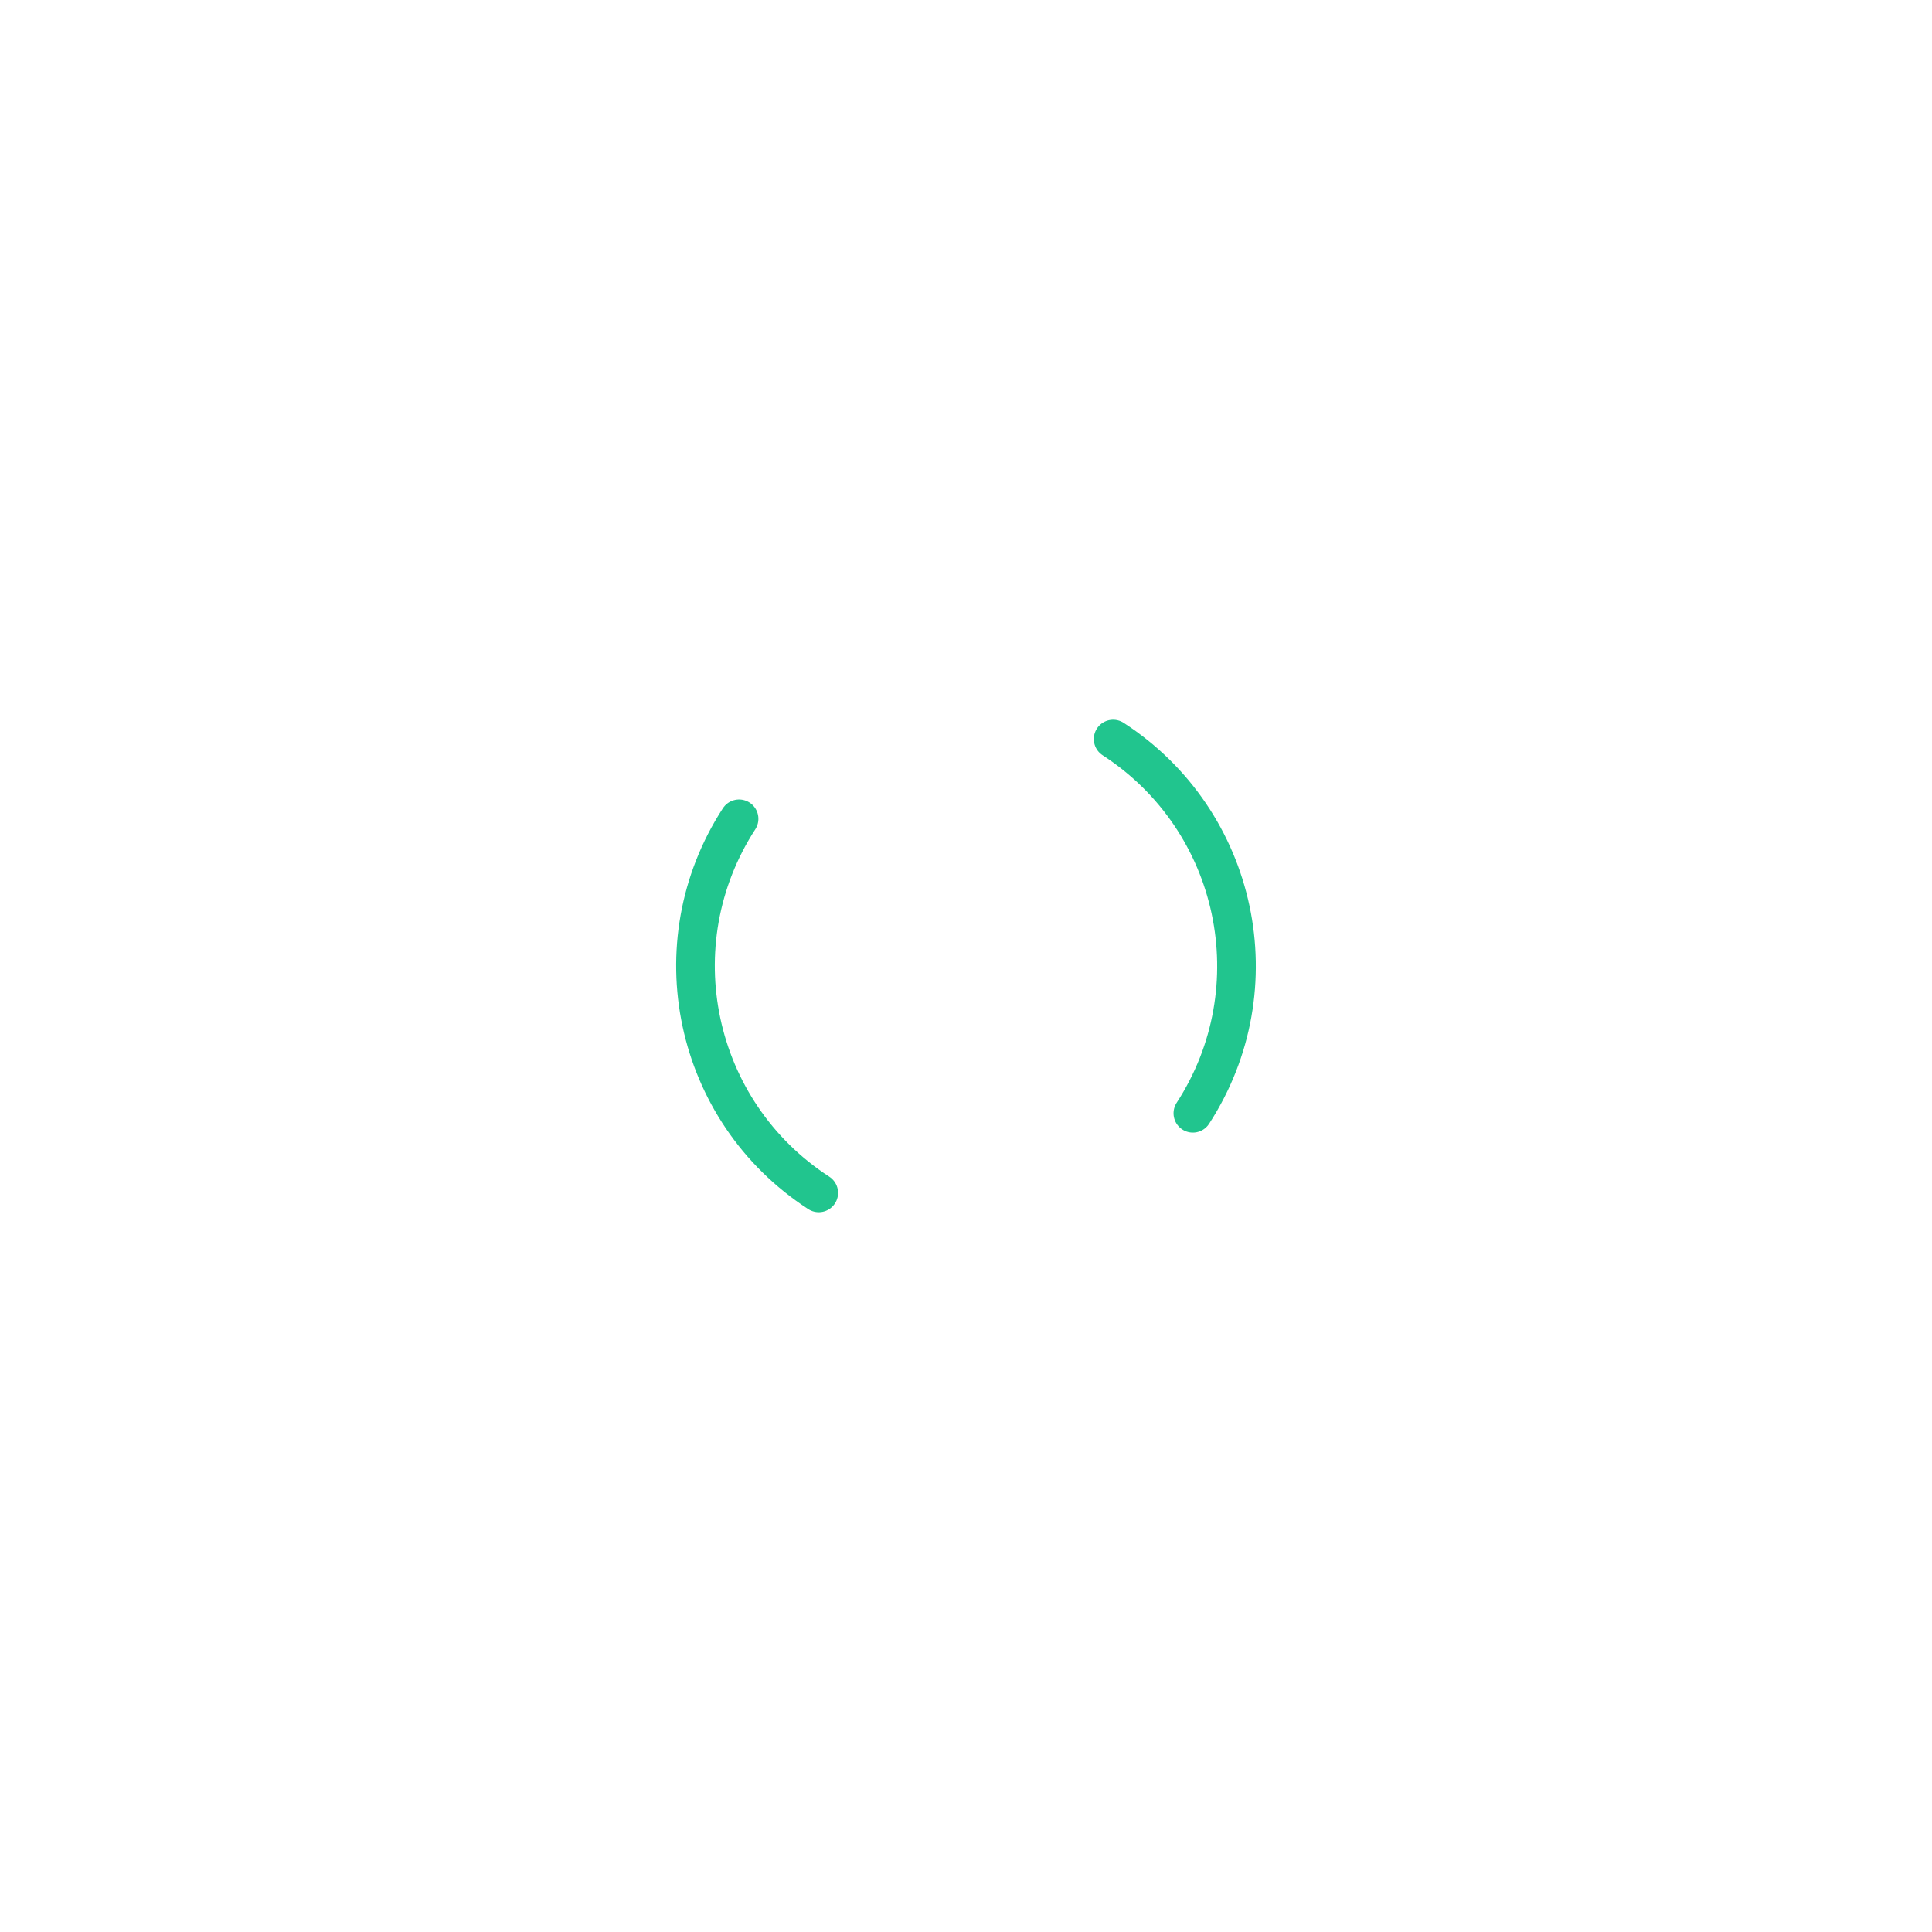
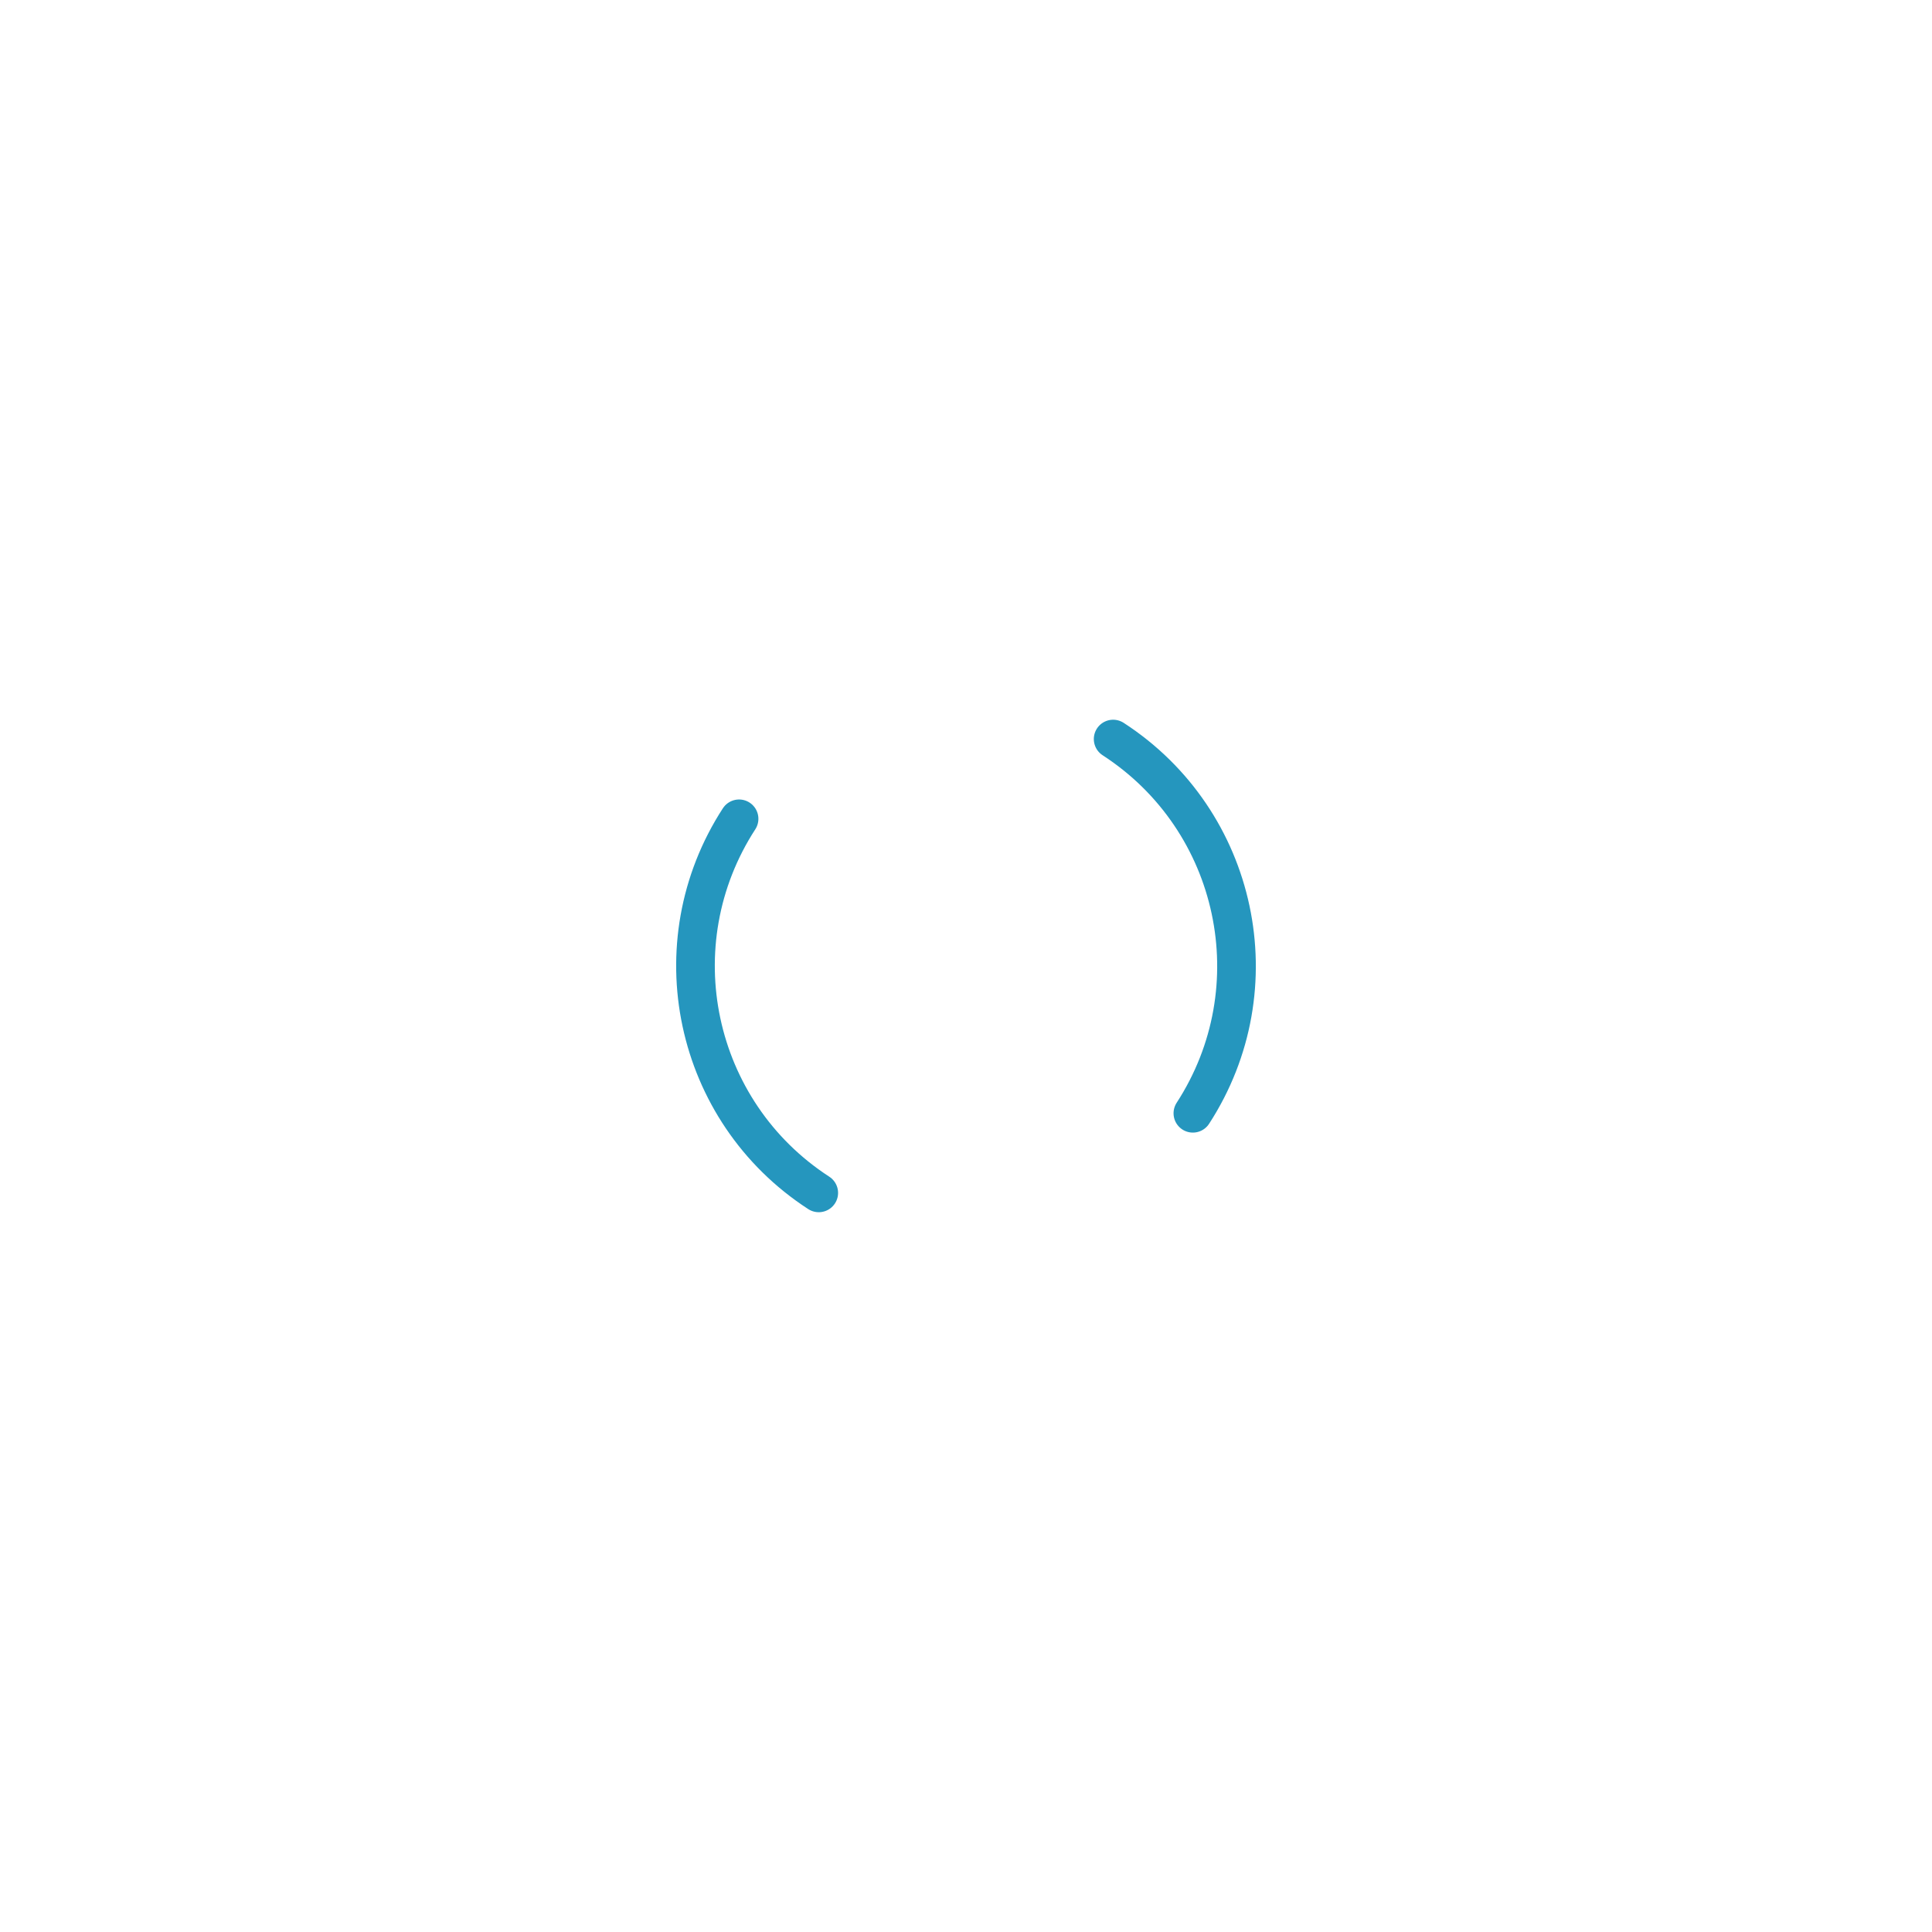
<svg xmlns="http://www.w3.org/2000/svg" width="141px" height="141px" viewBox="0 0 100 100" preserveAspectRatio="xMidYMid" class="lds-dual-ring" style="background: none;">
-   <circle cx="50" cy="50" ng-attr-r="{{config.radius}}" ng-attr-stroke-width="{{config.width}}" ng-attr-stroke="{{config.stroke}}" ng-attr-stroke-dasharray="{{config.dasharray}}" fill="none" stroke-linecap="round" r="14" stroke-width="2" stroke="#21c58e" stroke-dasharray="21.991 21.991" transform="rotate(303 50 50)">
+   <circle cx="50" cy="50" ng-attr-r="{{config.radius}}" ng-attr-stroke-width="{{config.width}}" ng-attr-stroke="{{config.stroke}}" ng-attr-stroke-dasharray="{{config.dasharray}}" fill="none" stroke-linecap="round" r="14" stroke-width="2" stroke="#2596be" stroke-dasharray="21.991 21.991" transform="rotate(303 50 50)">
    <animateTransform attributeName="transform" type="rotate" calcMode="linear" values="0 50 50;360 50 50" keyTimes="0;1" dur="2s" begin="0s" repeatCount="indefinite" />
  </circle>
</svg>
